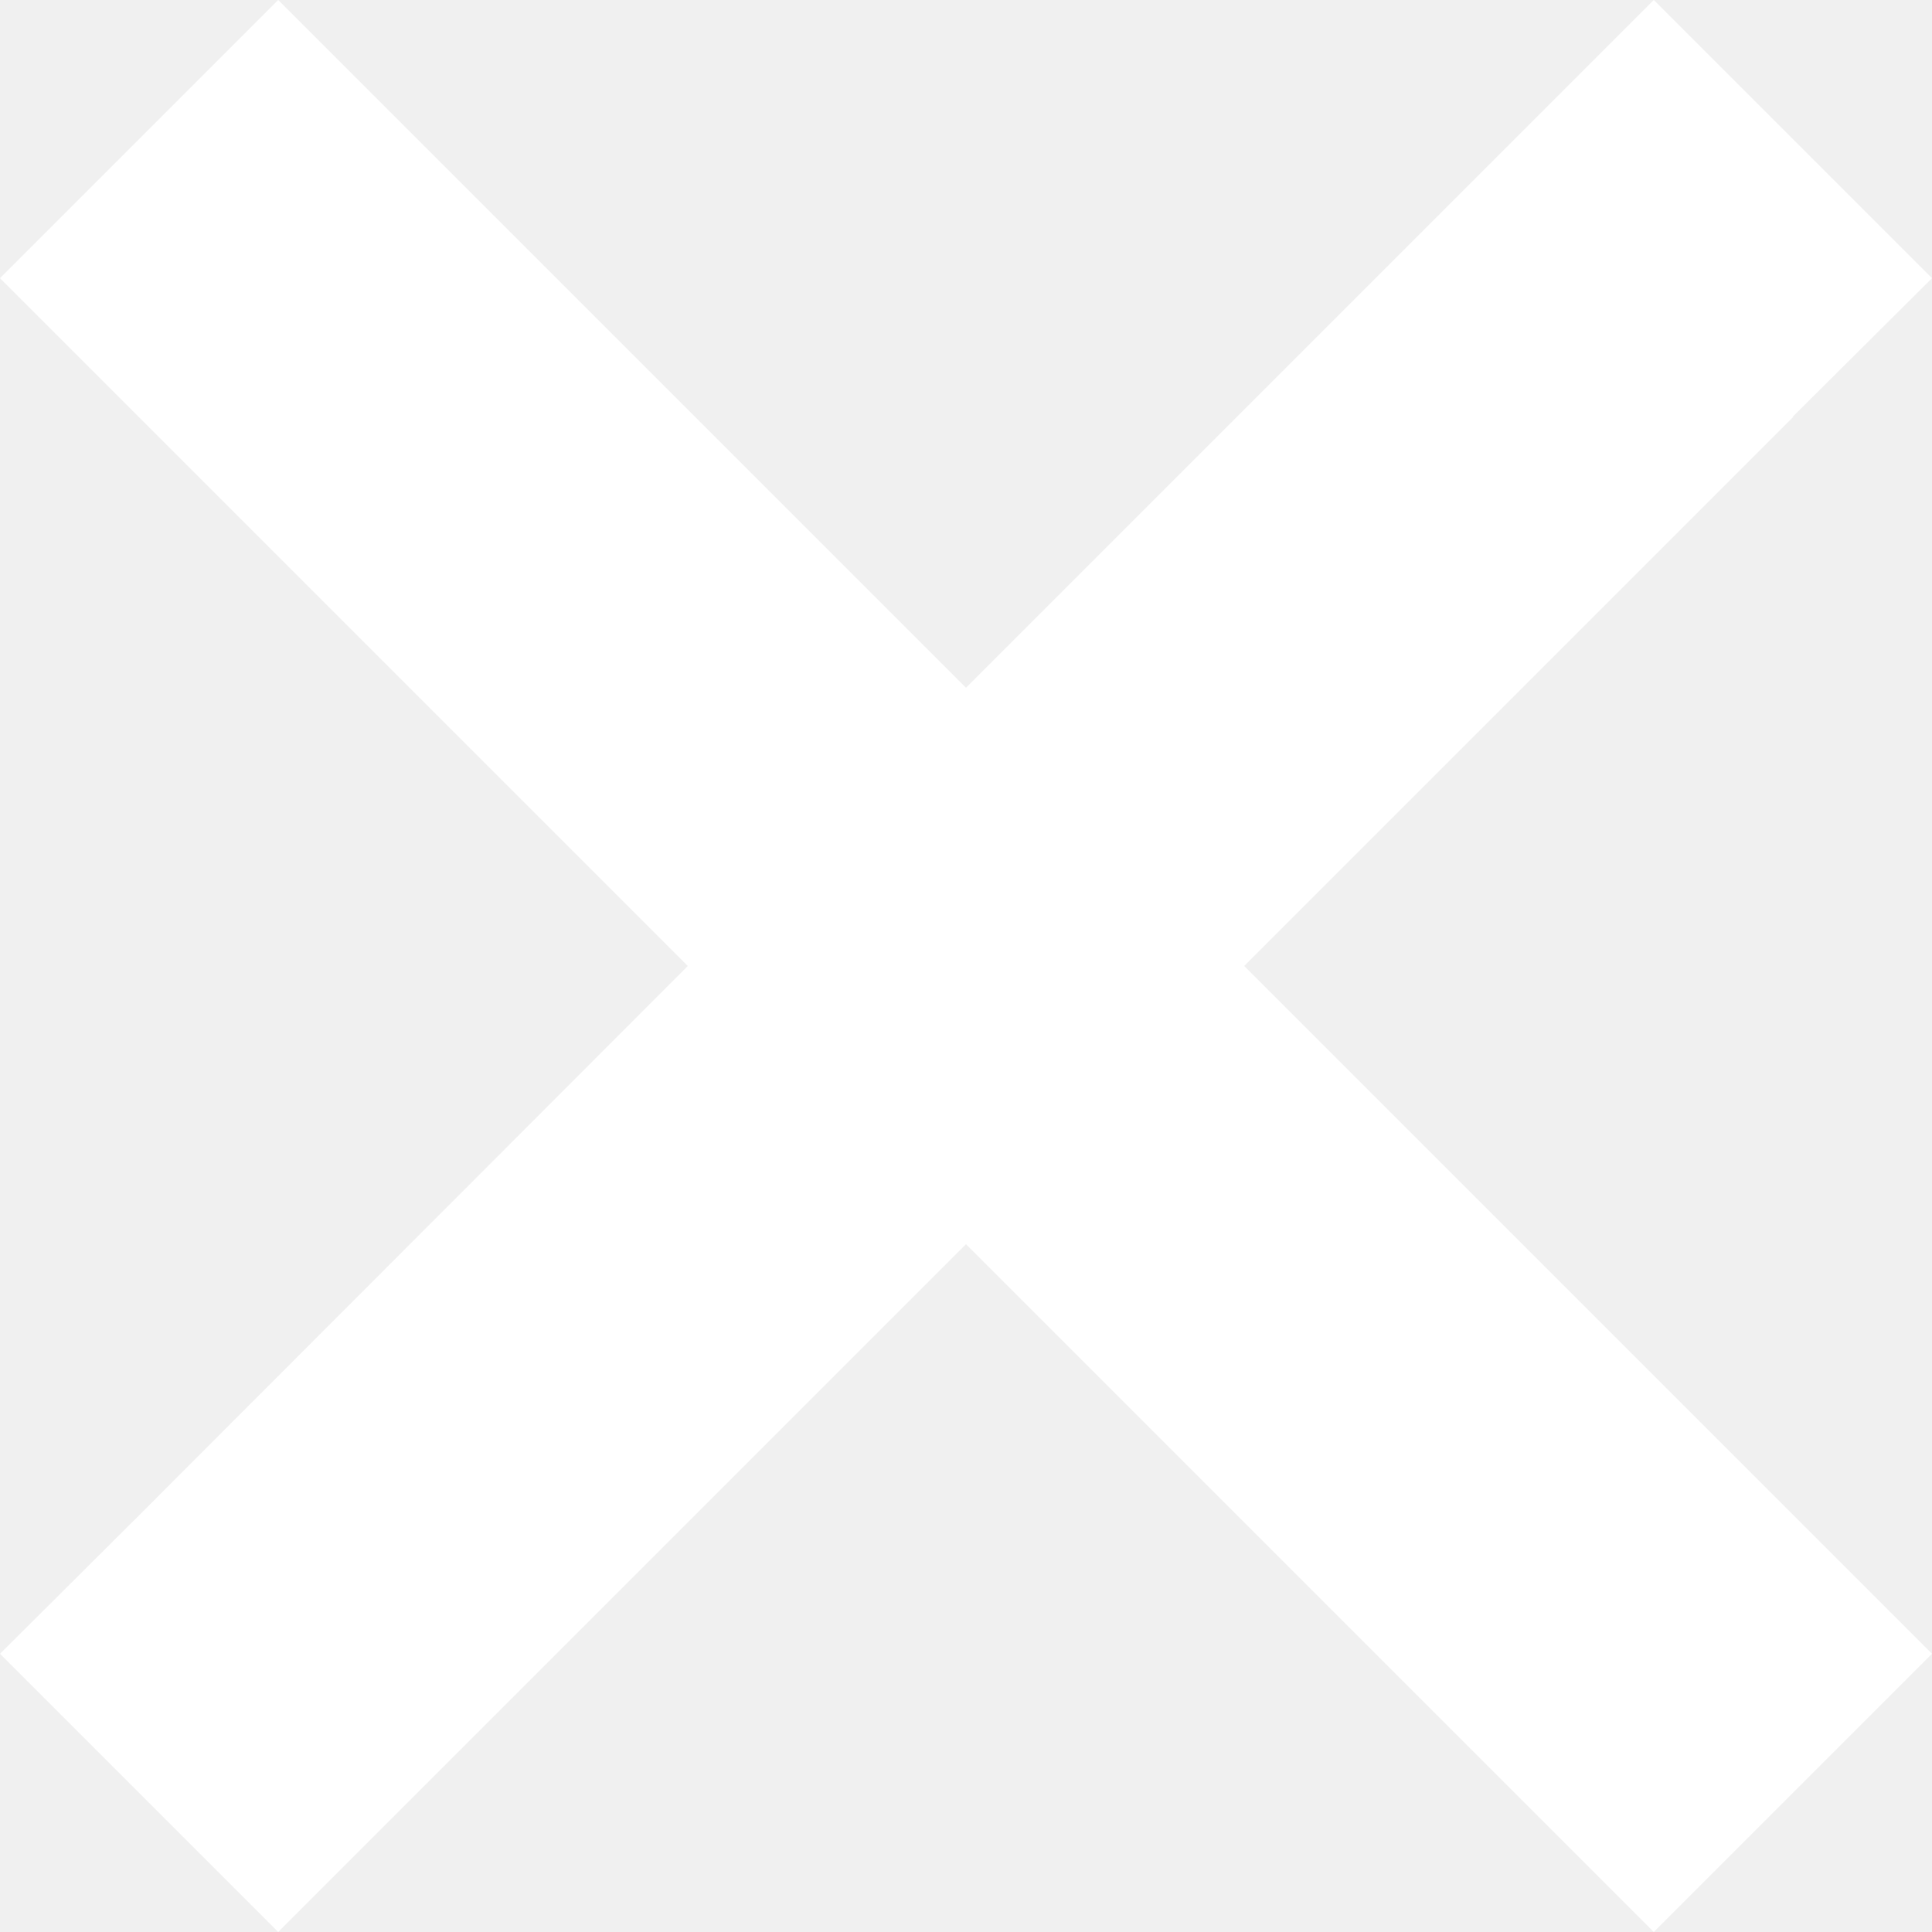
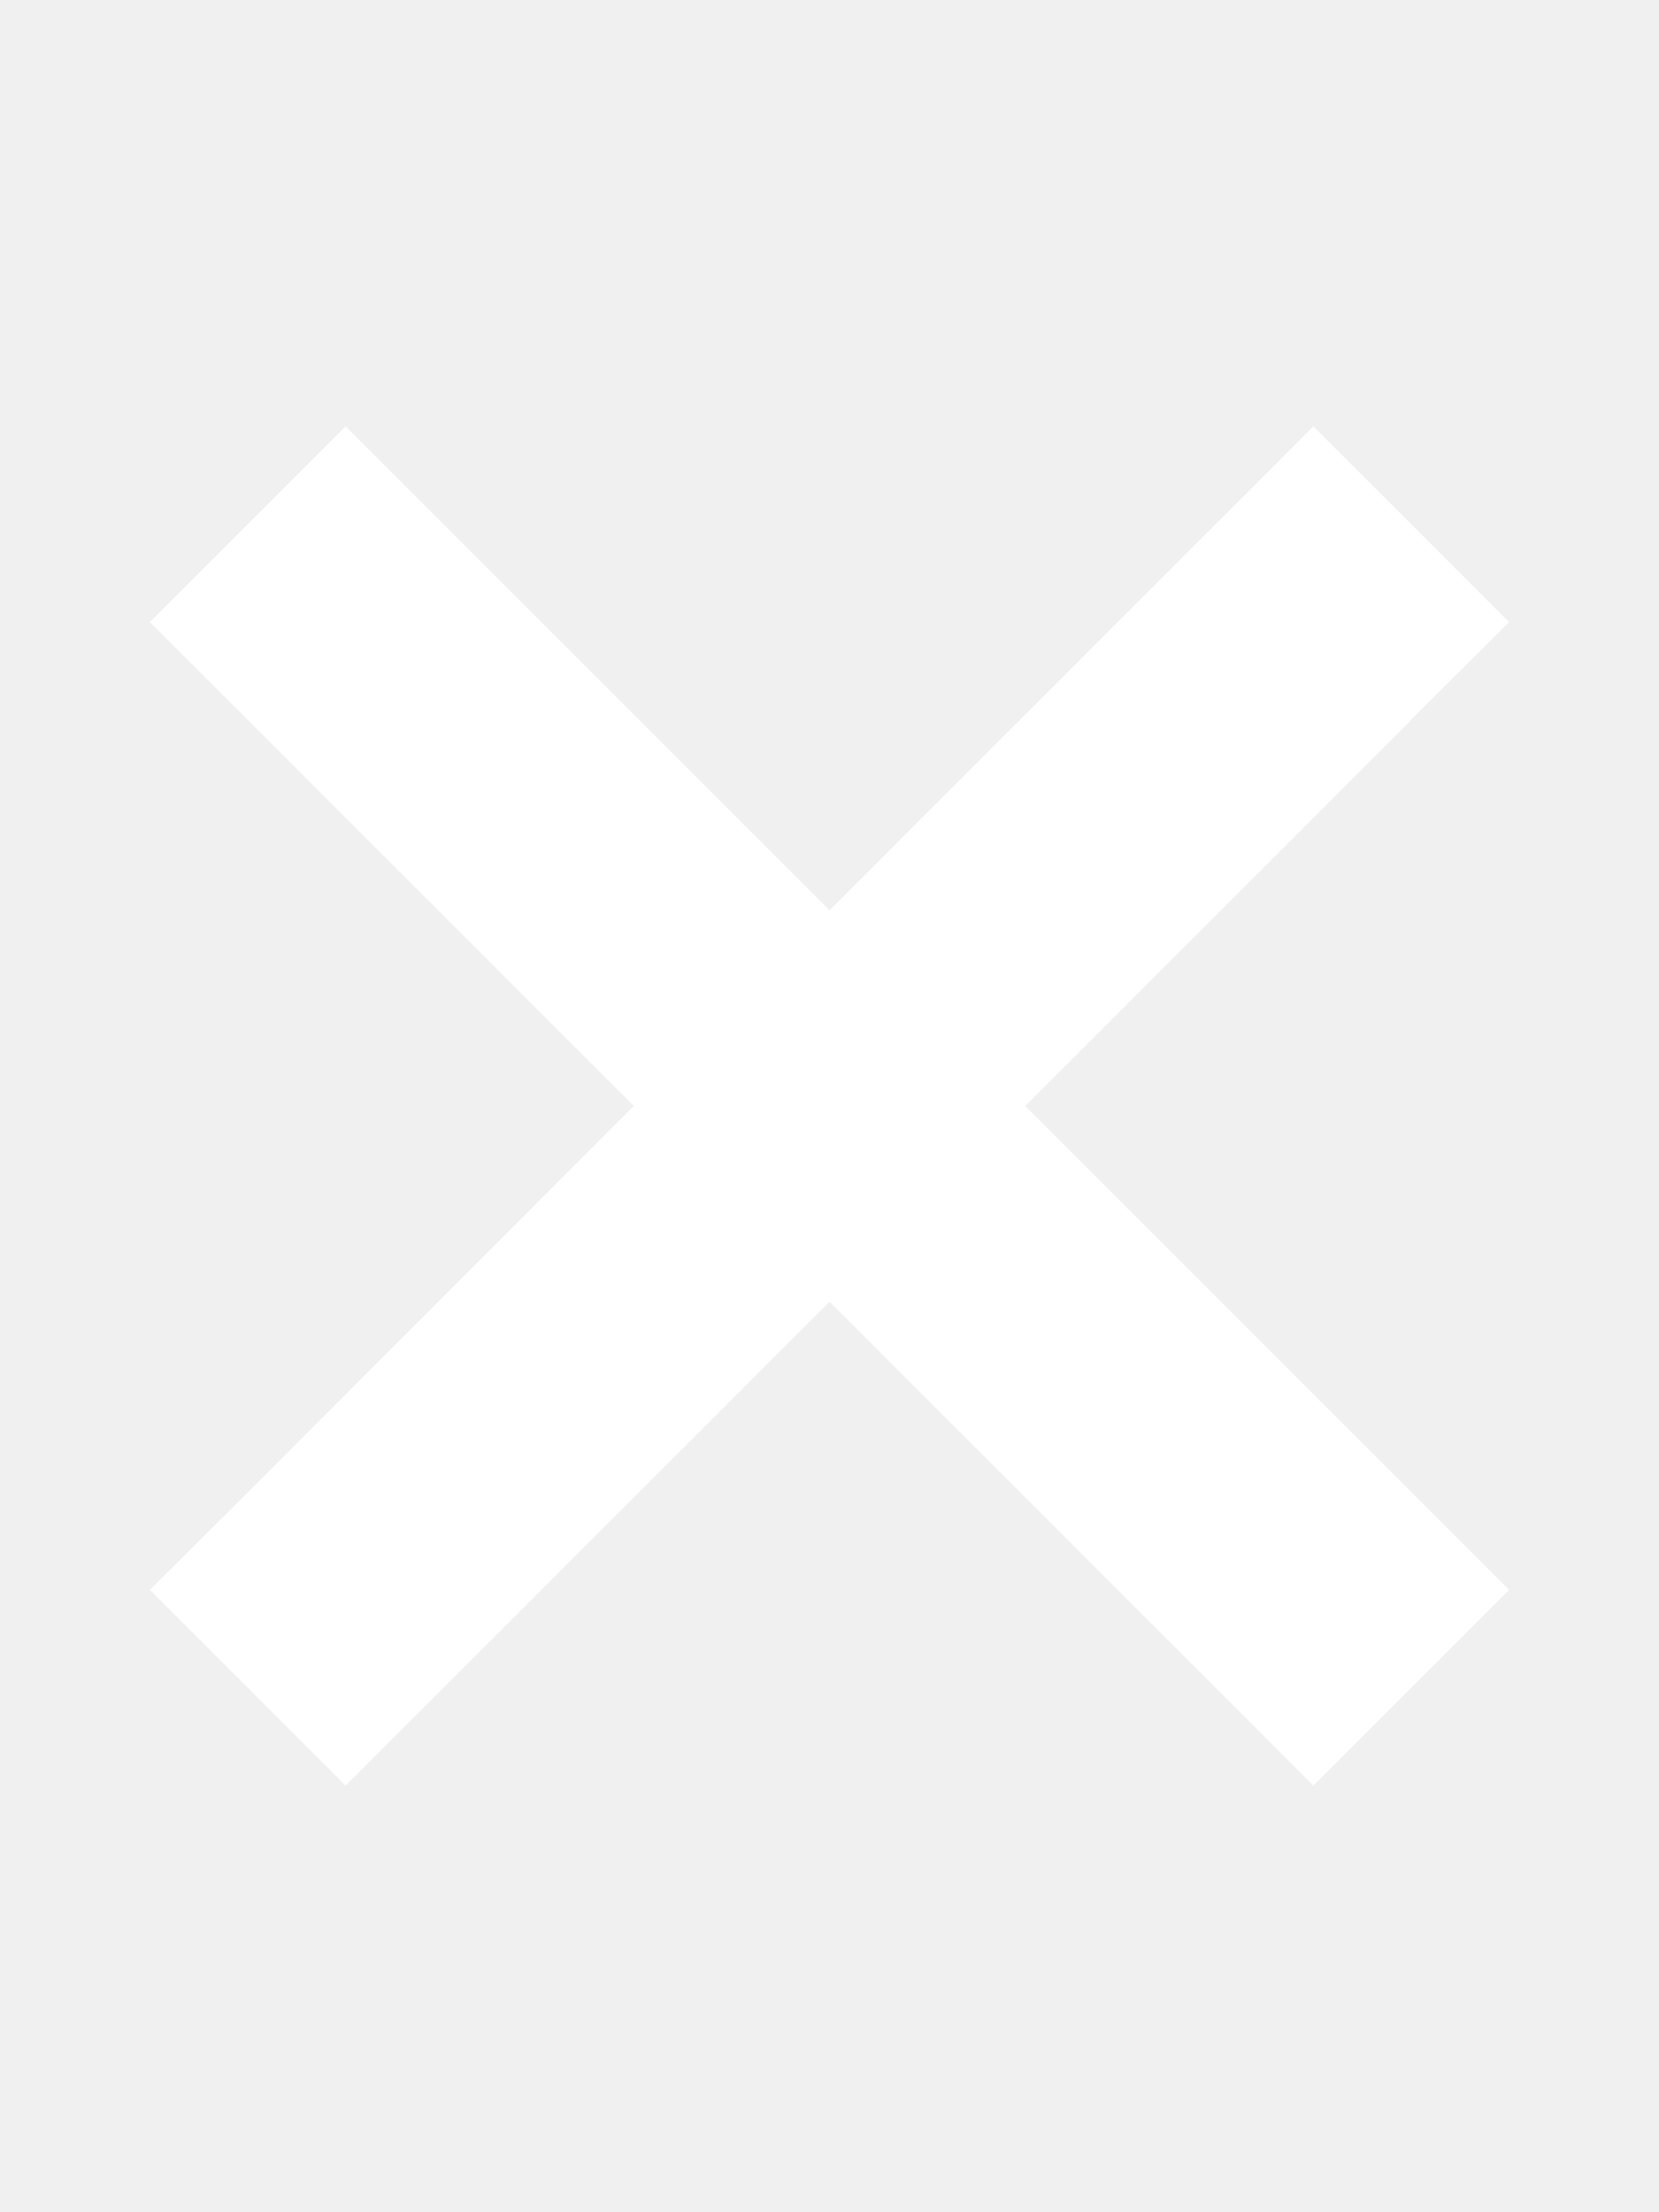
- <svg xmlns="http://www.w3.org/2000/svg" width="16" height="16" viewBox="0 0 16 16" fill="none">
-   <path d="M14.845 3.453L16 2.304L13.696 0L12.547 1.149L8 5.696L3.453 1.149L2.304 0L0 2.304L1.149 3.453L5.696 8L1.154 12.547L0 13.696L2.304 16L3.453 14.851L8 10.304L12.547 14.851L13.696 16L16 13.696L14.851 12.547L10.304 8L14.851 3.453H14.845Z" fill="white" />
+ <svg xmlns="http://www.w3.org/2000/svg" fill="white" viewBox="0 0 384 512">
+   <path d="M326.6 166.6L349.3 144 304 98.7l-22.6 22.6L192 210.7l-89.4-89.4L80 98.7 34.7 144l22.6 22.6L146.7 256 57.4 345.4 34.7 368 80 413.3l22.6-22.6L192 301.3l89.4 89.4L304 413.3 349.3 368l-22.6-22.6L237.3 256l89.4-89.4z" />
</svg>
